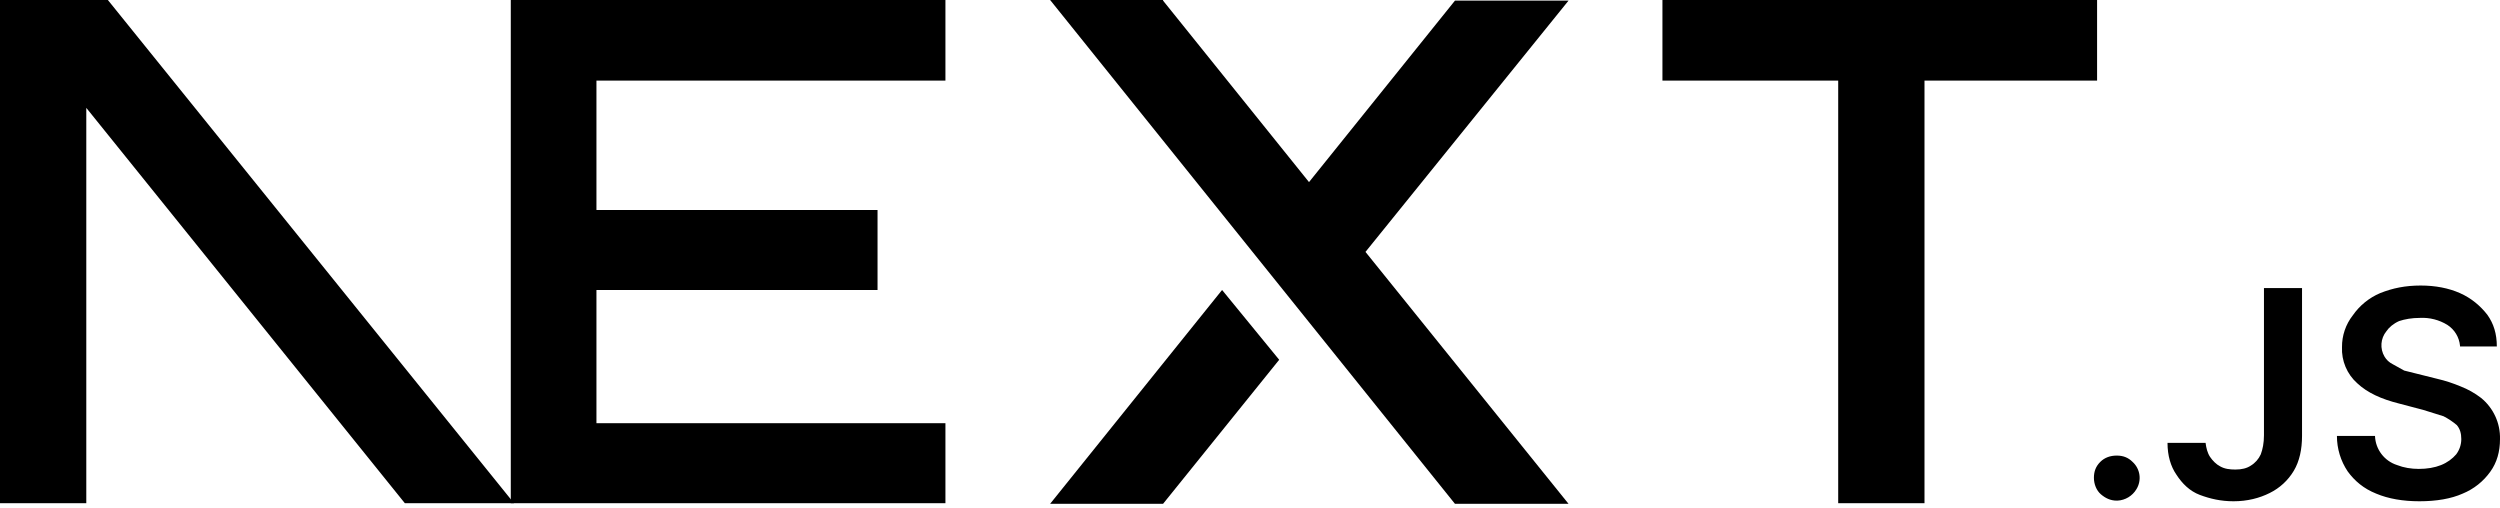
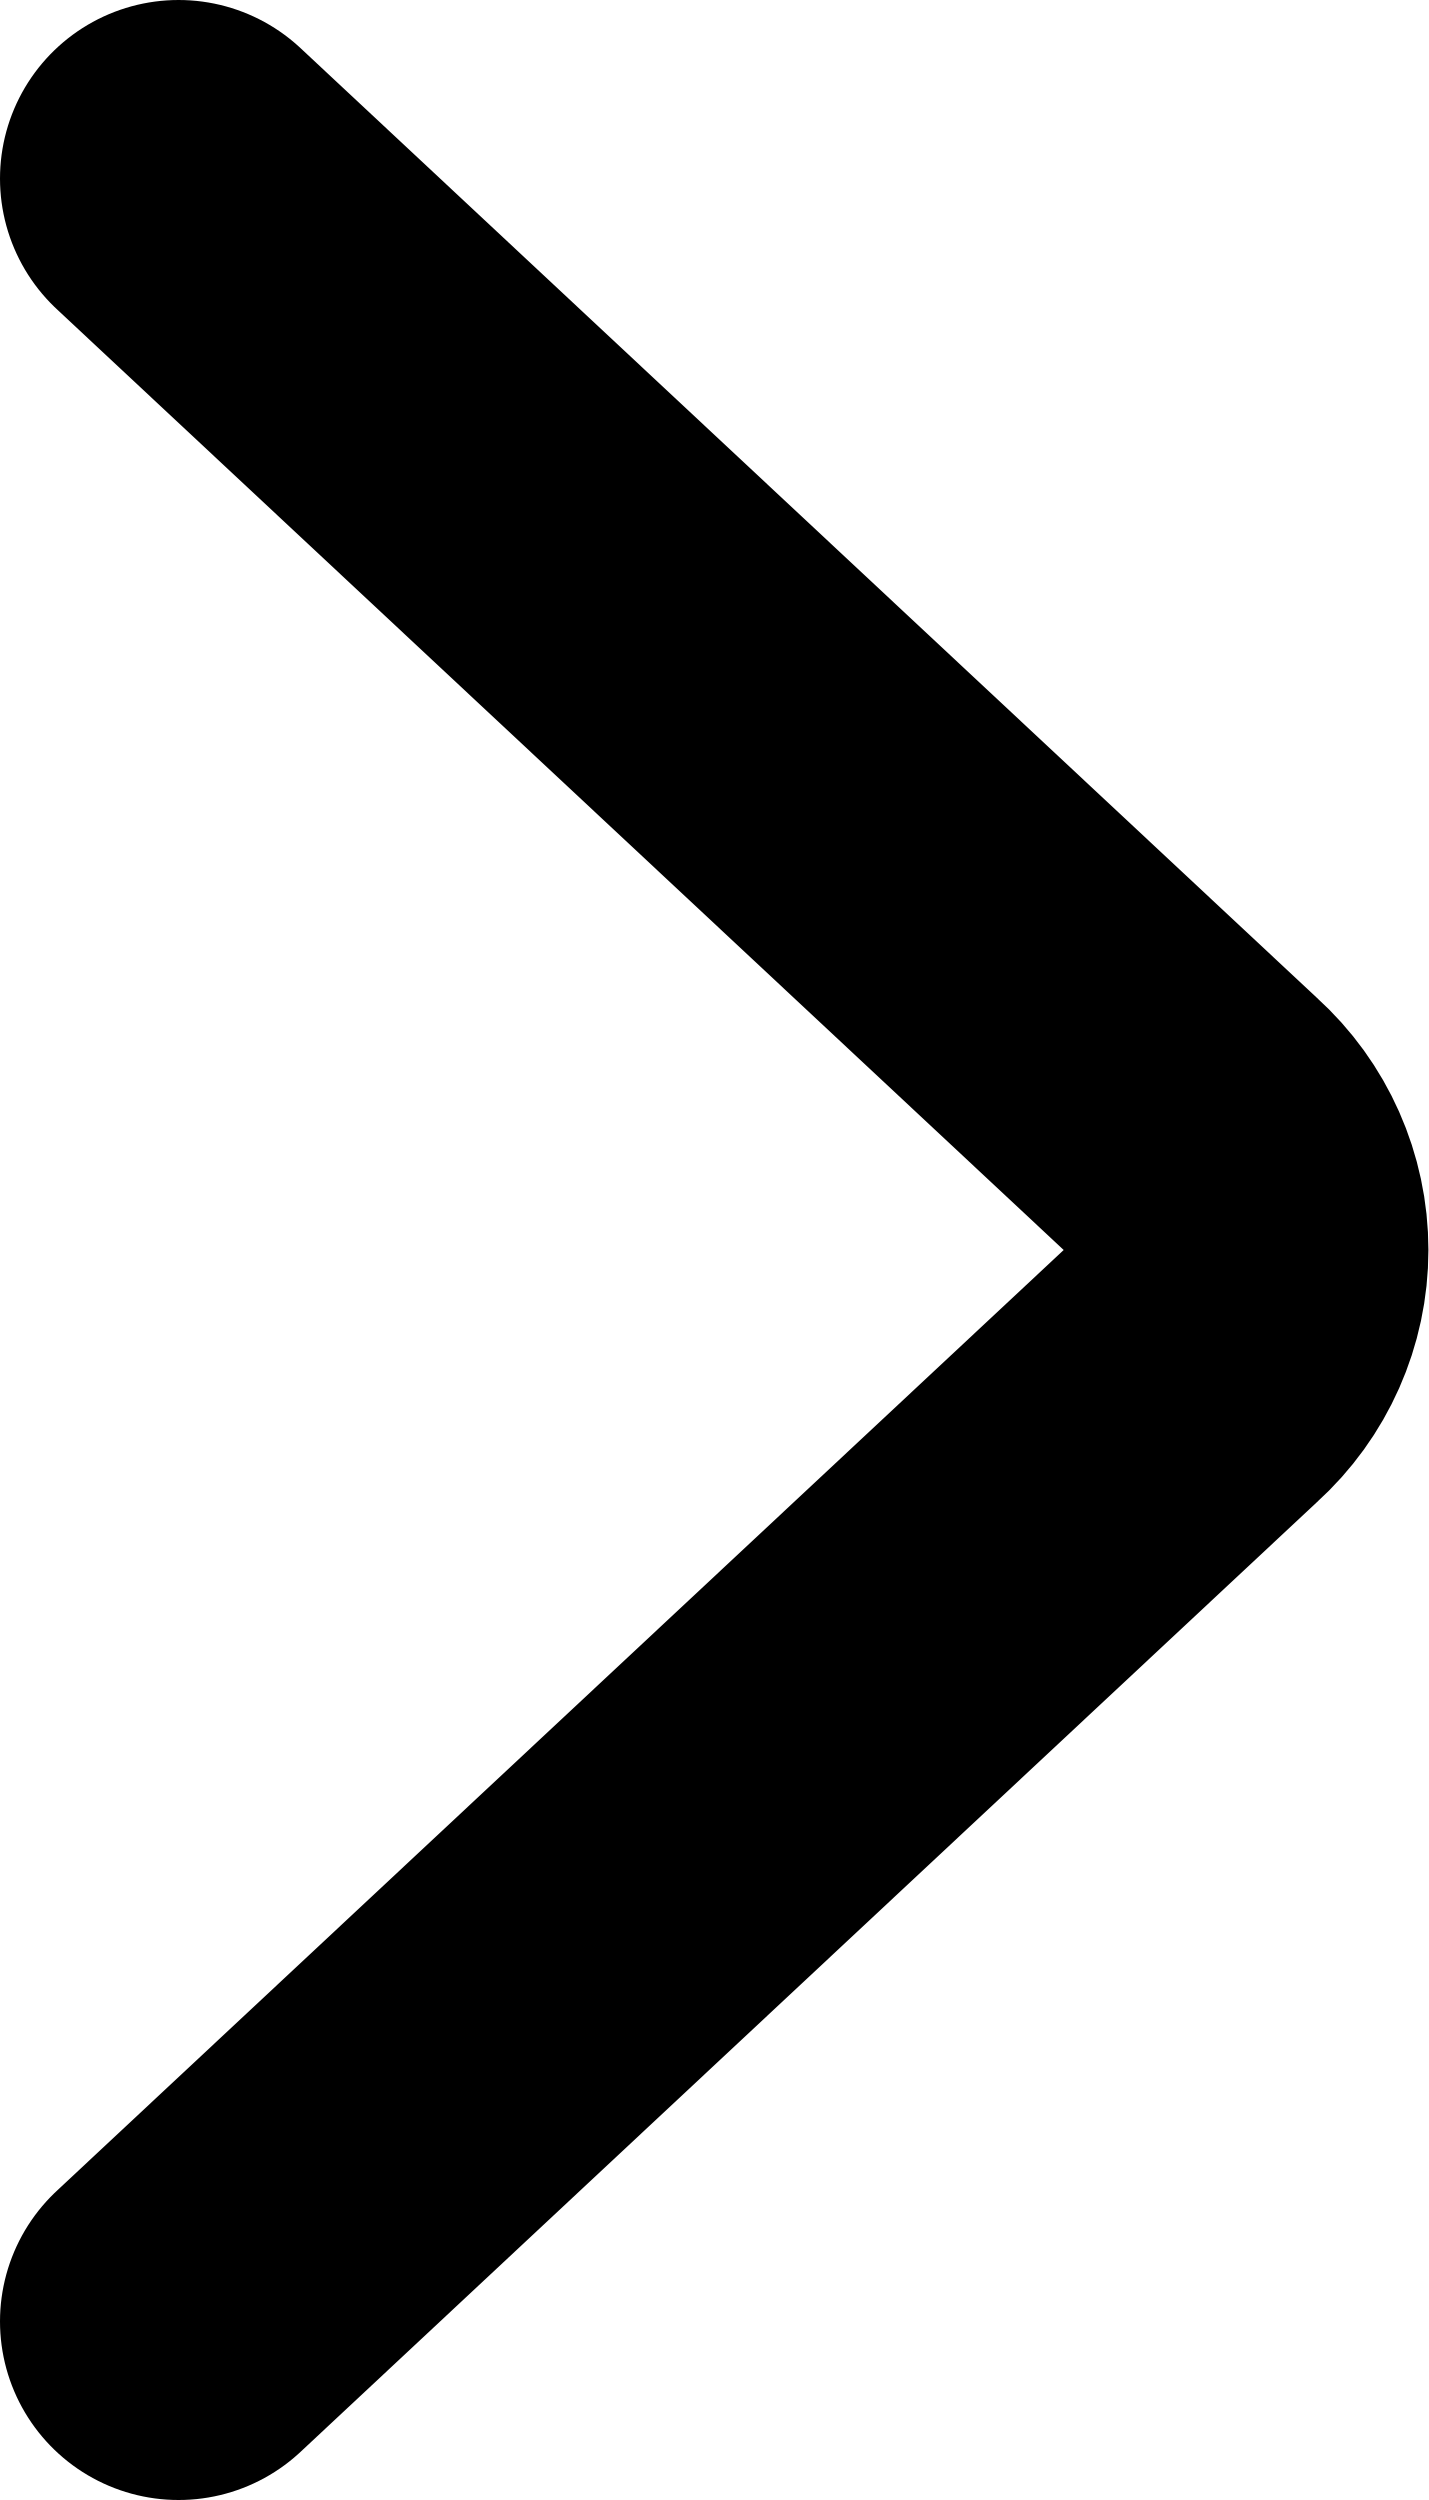
- <svg xmlns="http://www.w3.org/2000/svg" fill="none" viewBox="0 0 394 80">
-   <path fill="#000" d="M262 0h68.5v12.7h-27.2v66.6h-13.6V12.7H262V0ZM149 0v12.7H94v20.4h44.3v12.6H94v21h55v12.6H80.5V0h68.7zm34.3 0h-17.8l63.8 79.4h17.9l-32-39.7 32-39.6h-17.9l-23 28.6-23-28.6zm18.3 56.7-9-11-27.1 33.7h17.8l18.3-22.7z" />
-   <path fill="#000" d="M81 79.3 17 0H0v79.3h13.6V17l50.2 62.3H81Zm252.6-.4c-1 0-1.8-.4-2.5-1s-1.1-1.6-1.1-2.6.3-1.8 1-2.5 1.6-1 2.6-1 1.8.3 2.5 1a3.4 3.4 0 0 1 .6 4.3 3.7 3.7 0 0 1-3 1.8zm23.2-33.5h6v23.3c0 2.1-.4 4-1.3 5.5a9.1 9.1 0 0 1-3.8 3.5c-1.6.8-3.5 1.3-5.7 1.3-2 0-3.7-.4-5.3-1s-2.8-1.8-3.7-3.2c-.9-1.3-1.4-3-1.4-5h6c.1.8.3 1.6.7 2.2s1 1.2 1.6 1.5c.7.4 1.5.5 2.4.5 1 0 1.8-.2 2.4-.6a4 4 0 0 0 1.6-1.8c.3-.8.5-1.8.5-3V45.5zm30.9 9.1a4.4 4.4 0 0 0-2-3.3 7.5 7.5 0 0 0-4.3-1.1c-1.3 0-2.4.2-3.3.5-.9.4-1.6 1-2 1.6a3.5 3.5 0 0 0-.3 4c.3.5.7.9 1.3 1.2l1.8 1 2 .5 3.2.8c1.3.3 2.5.7 3.7 1.2a13 13 0 0 1 3.2 1.8 8.1 8.1 0 0 1 3 6.5c0 2-.5 3.7-1.5 5.1a10 10 0 0 1-4.4 3.5c-1.8.8-4.1 1.2-6.8 1.2-2.6 0-4.9-.4-6.8-1.2-2-.8-3.4-2-4.5-3.5a10 10 0 0 1-1.7-5.6h6a5 5 0 0 0 3.5 4.6c1 .4 2.2.6 3.4.6 1.3 0 2.5-.2 3.5-.6 1-.4 1.8-1 2.4-1.7a4 4 0 0 0 .8-2.4c0-.9-.2-1.6-.7-2.2a11 11 0 0 0-2.1-1.4l-3.2-1-3.8-1c-2.8-.7-5-1.7-6.6-3.2a7.2 7.2 0 0 1-2.4-5.7 8 8 0 0 1 1.7-5 10 10 0 0 1 4.3-3.5c2-.8 4-1.2 6.4-1.2 2.3 0 4.4.4 6.2 1.2 1.8.8 3.2 2 4.3 3.4 1 1.4 1.5 3 1.5 5h-5.8z" />
+ <svg xmlns="http://www.w3.org/2000/svg" class="w-6 h-6 text-gray-800 dark:text-white" aria-hidden="true" fill="none" viewBox="0 0 8 14">
+   <path stroke="currentColor" stroke-linecap="round" stroke-linejoin="round" stroke-width="2" d="m1 13 5.7-5.326a.909.909 0 0 0 0-1.348L1 1" />
</svg>
